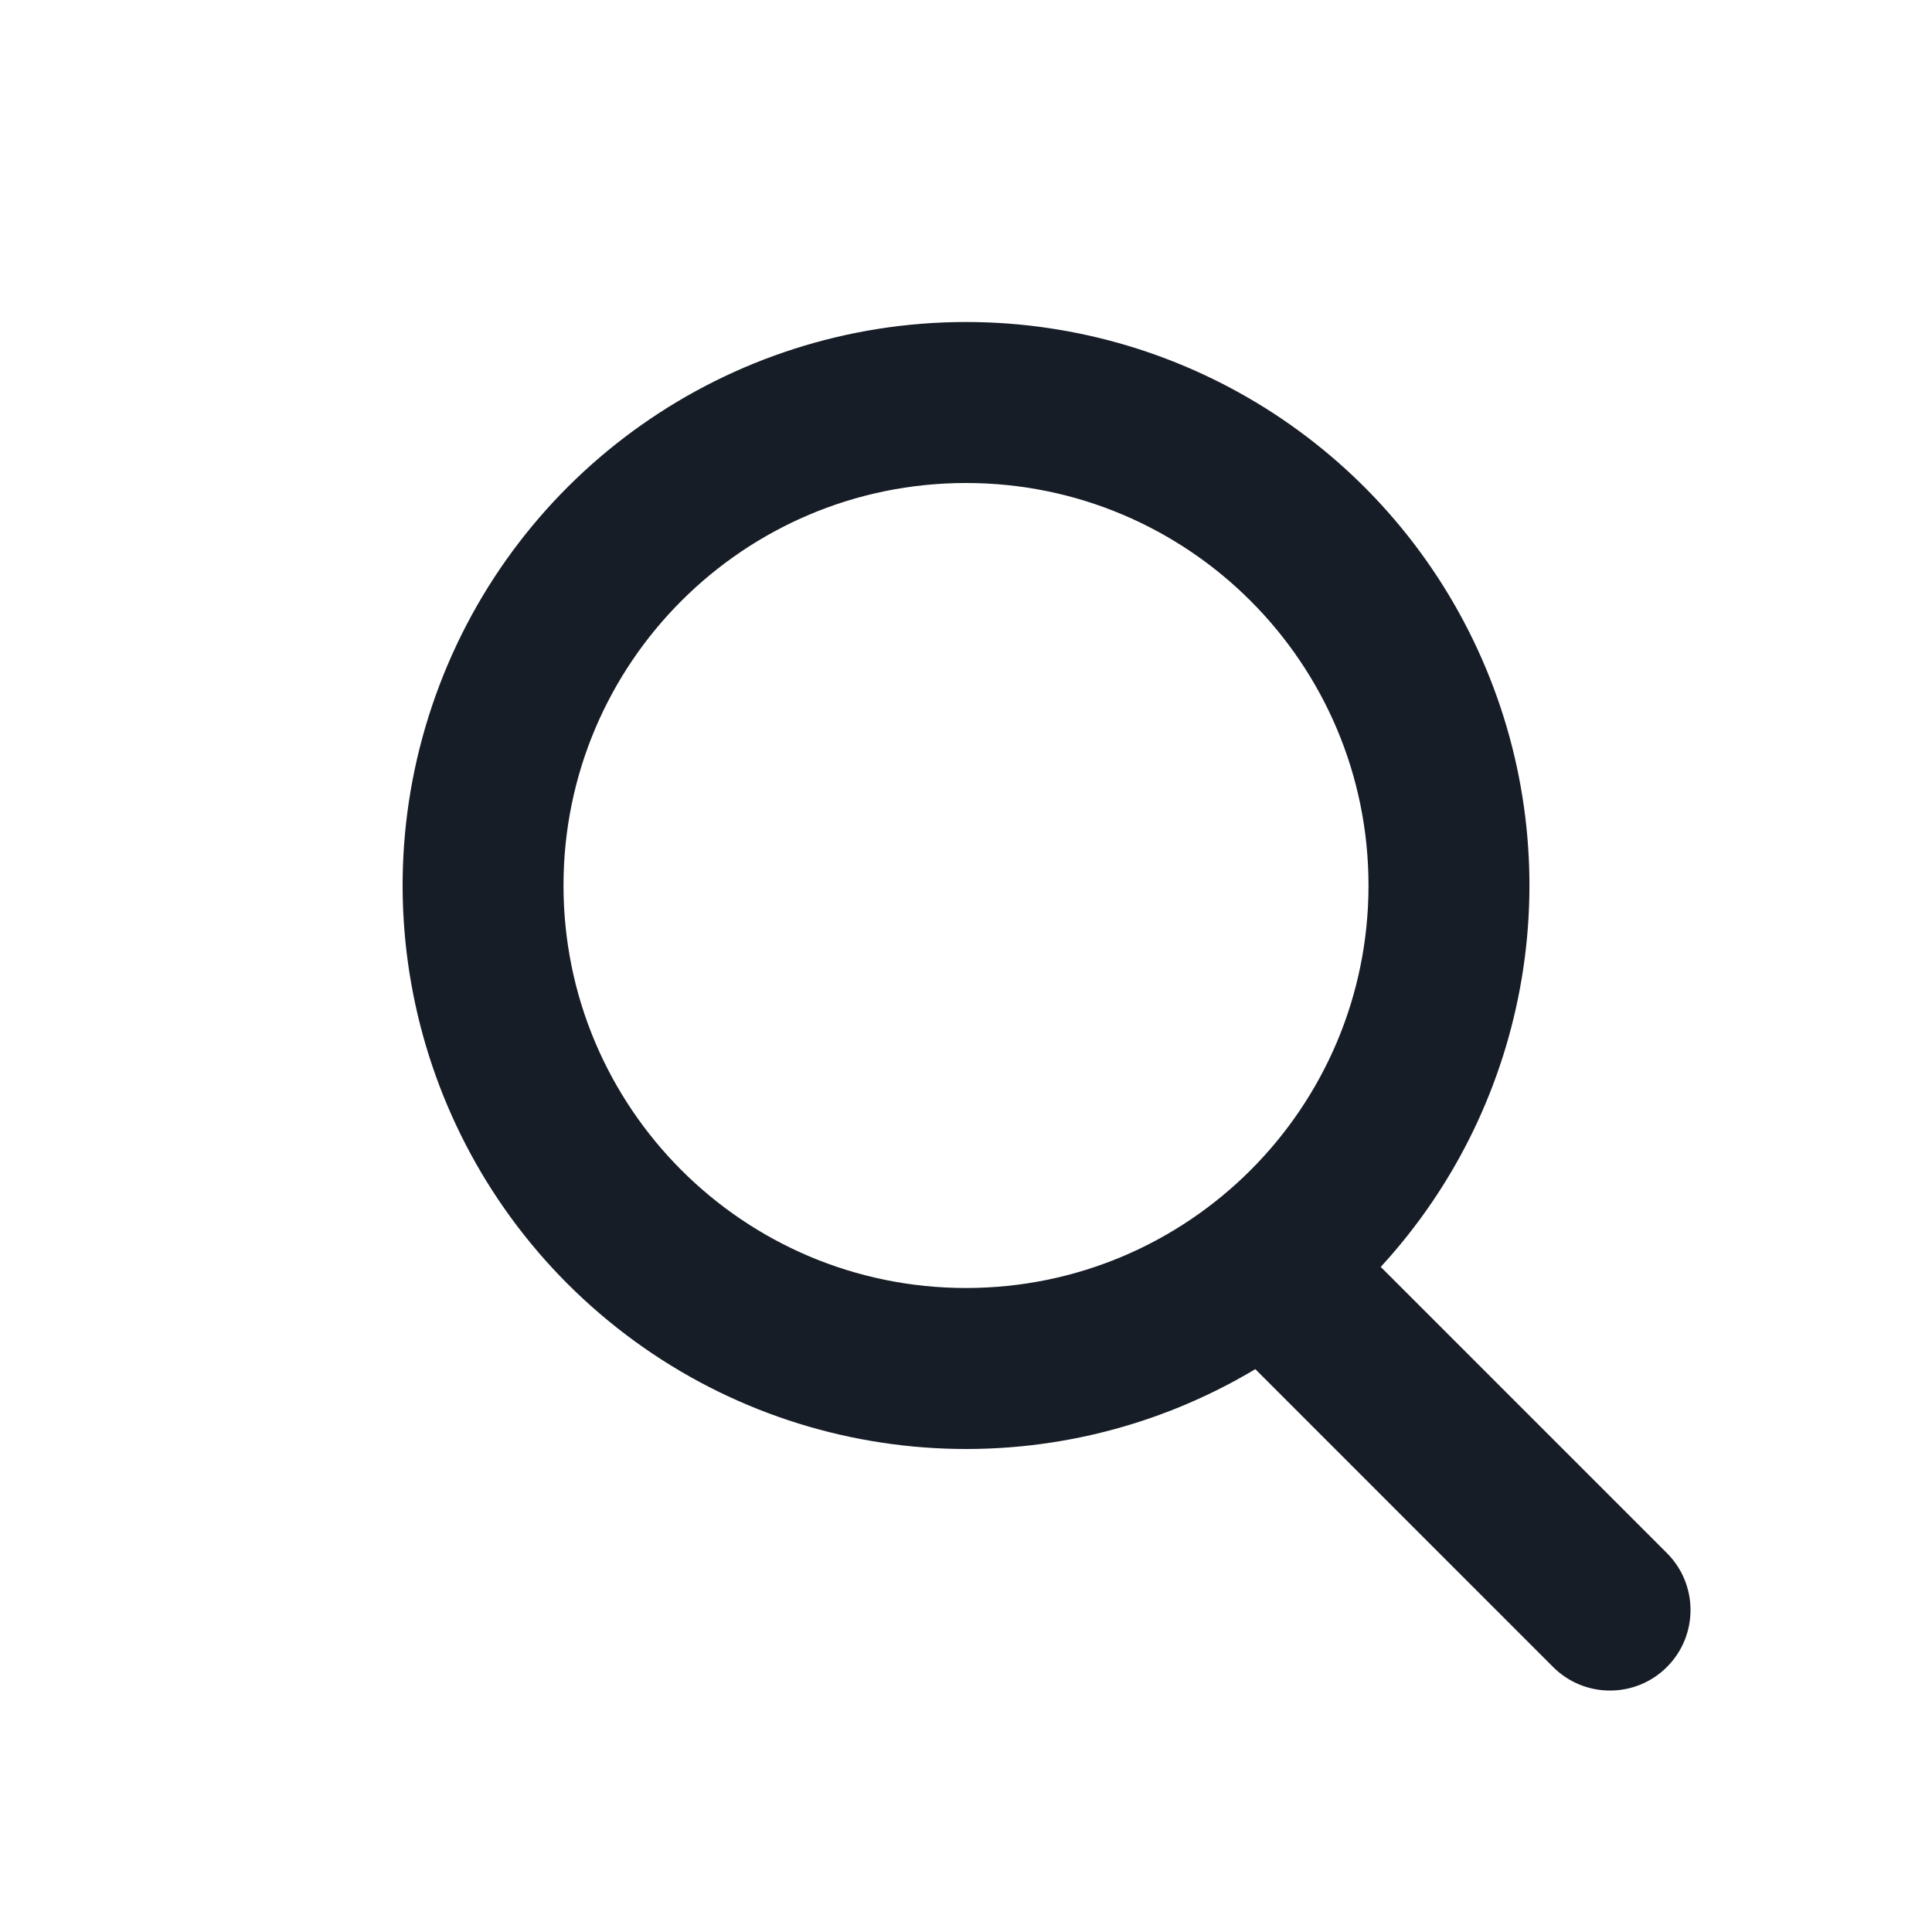
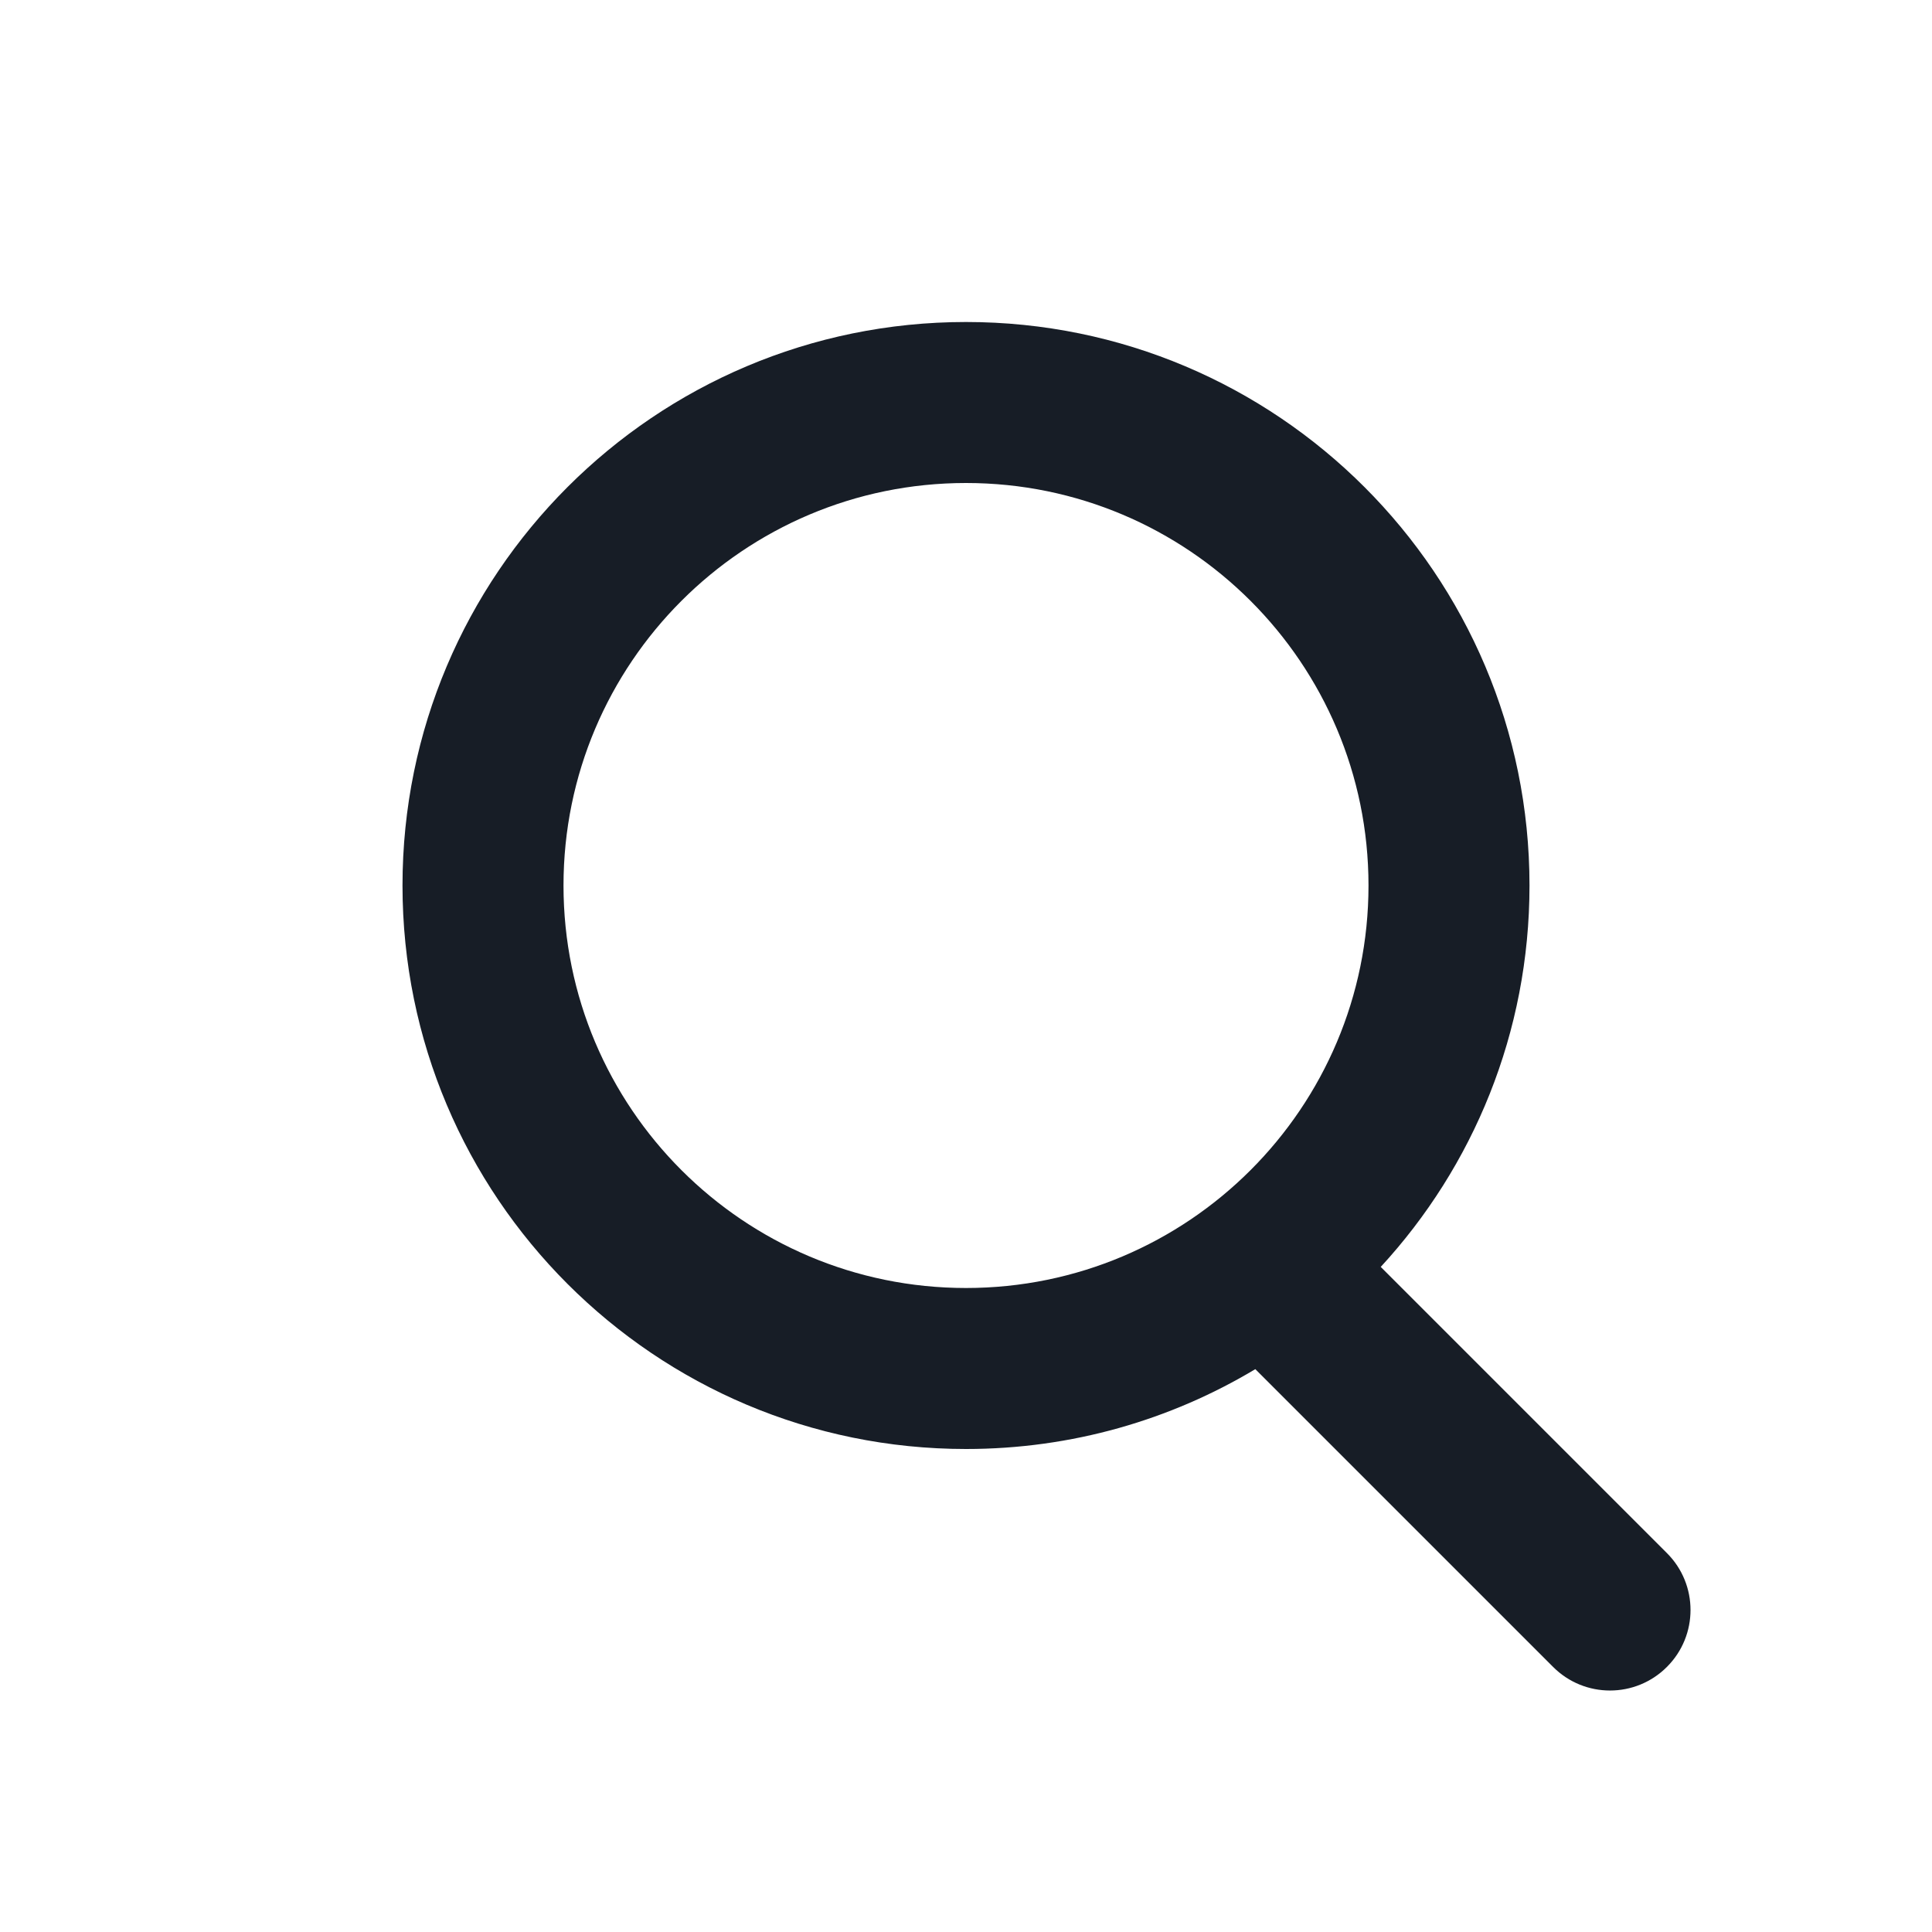
- <svg xmlns="http://www.w3.org/2000/svg" width="24" height="24" fill="none" viewBox="0 0 24 24">
-   <path fill="#171D26" fill-rule="evenodd" d="M12 4a7 7 0 1 0 3.594 13.008l3.699 3.7a1 1 0 0 0 1.414-1.415l-3.555-3.555A7 7 0 0 0 12 4Zm-5 7a5 5 0 1 1 10 0 5 5 0 0 1-10 0Z" clip-rule="evenodd" />
+ <svg xmlns="http://www.w3.org/2000/svg" width="24" height="24" viewBox="0 0 24 24" fill="none">
+   <path fill-rule="evenodd" clip-rule="evenodd" d="M12 4C8.134 4 5 7.134 5 11C5 14.866 8.134 18 12 18C13.314 18 14.543 17.638 15.594 17.008L19.293 20.707C19.683 21.098 20.317 21.098 20.707 20.707C21.098 20.317 21.098 19.683 20.707 19.293L17.152 15.738C18.3 14.492 19 12.828 19 11C19 7.134 15.866 4 12 4ZM7 11C7 8.239 9.239 6 12 6C14.761 6 17 8.239 17 11C17 13.761 14.761 16 12 16C9.239 16 7 13.761 7 11Z" fill="#171D26" />
</svg>
